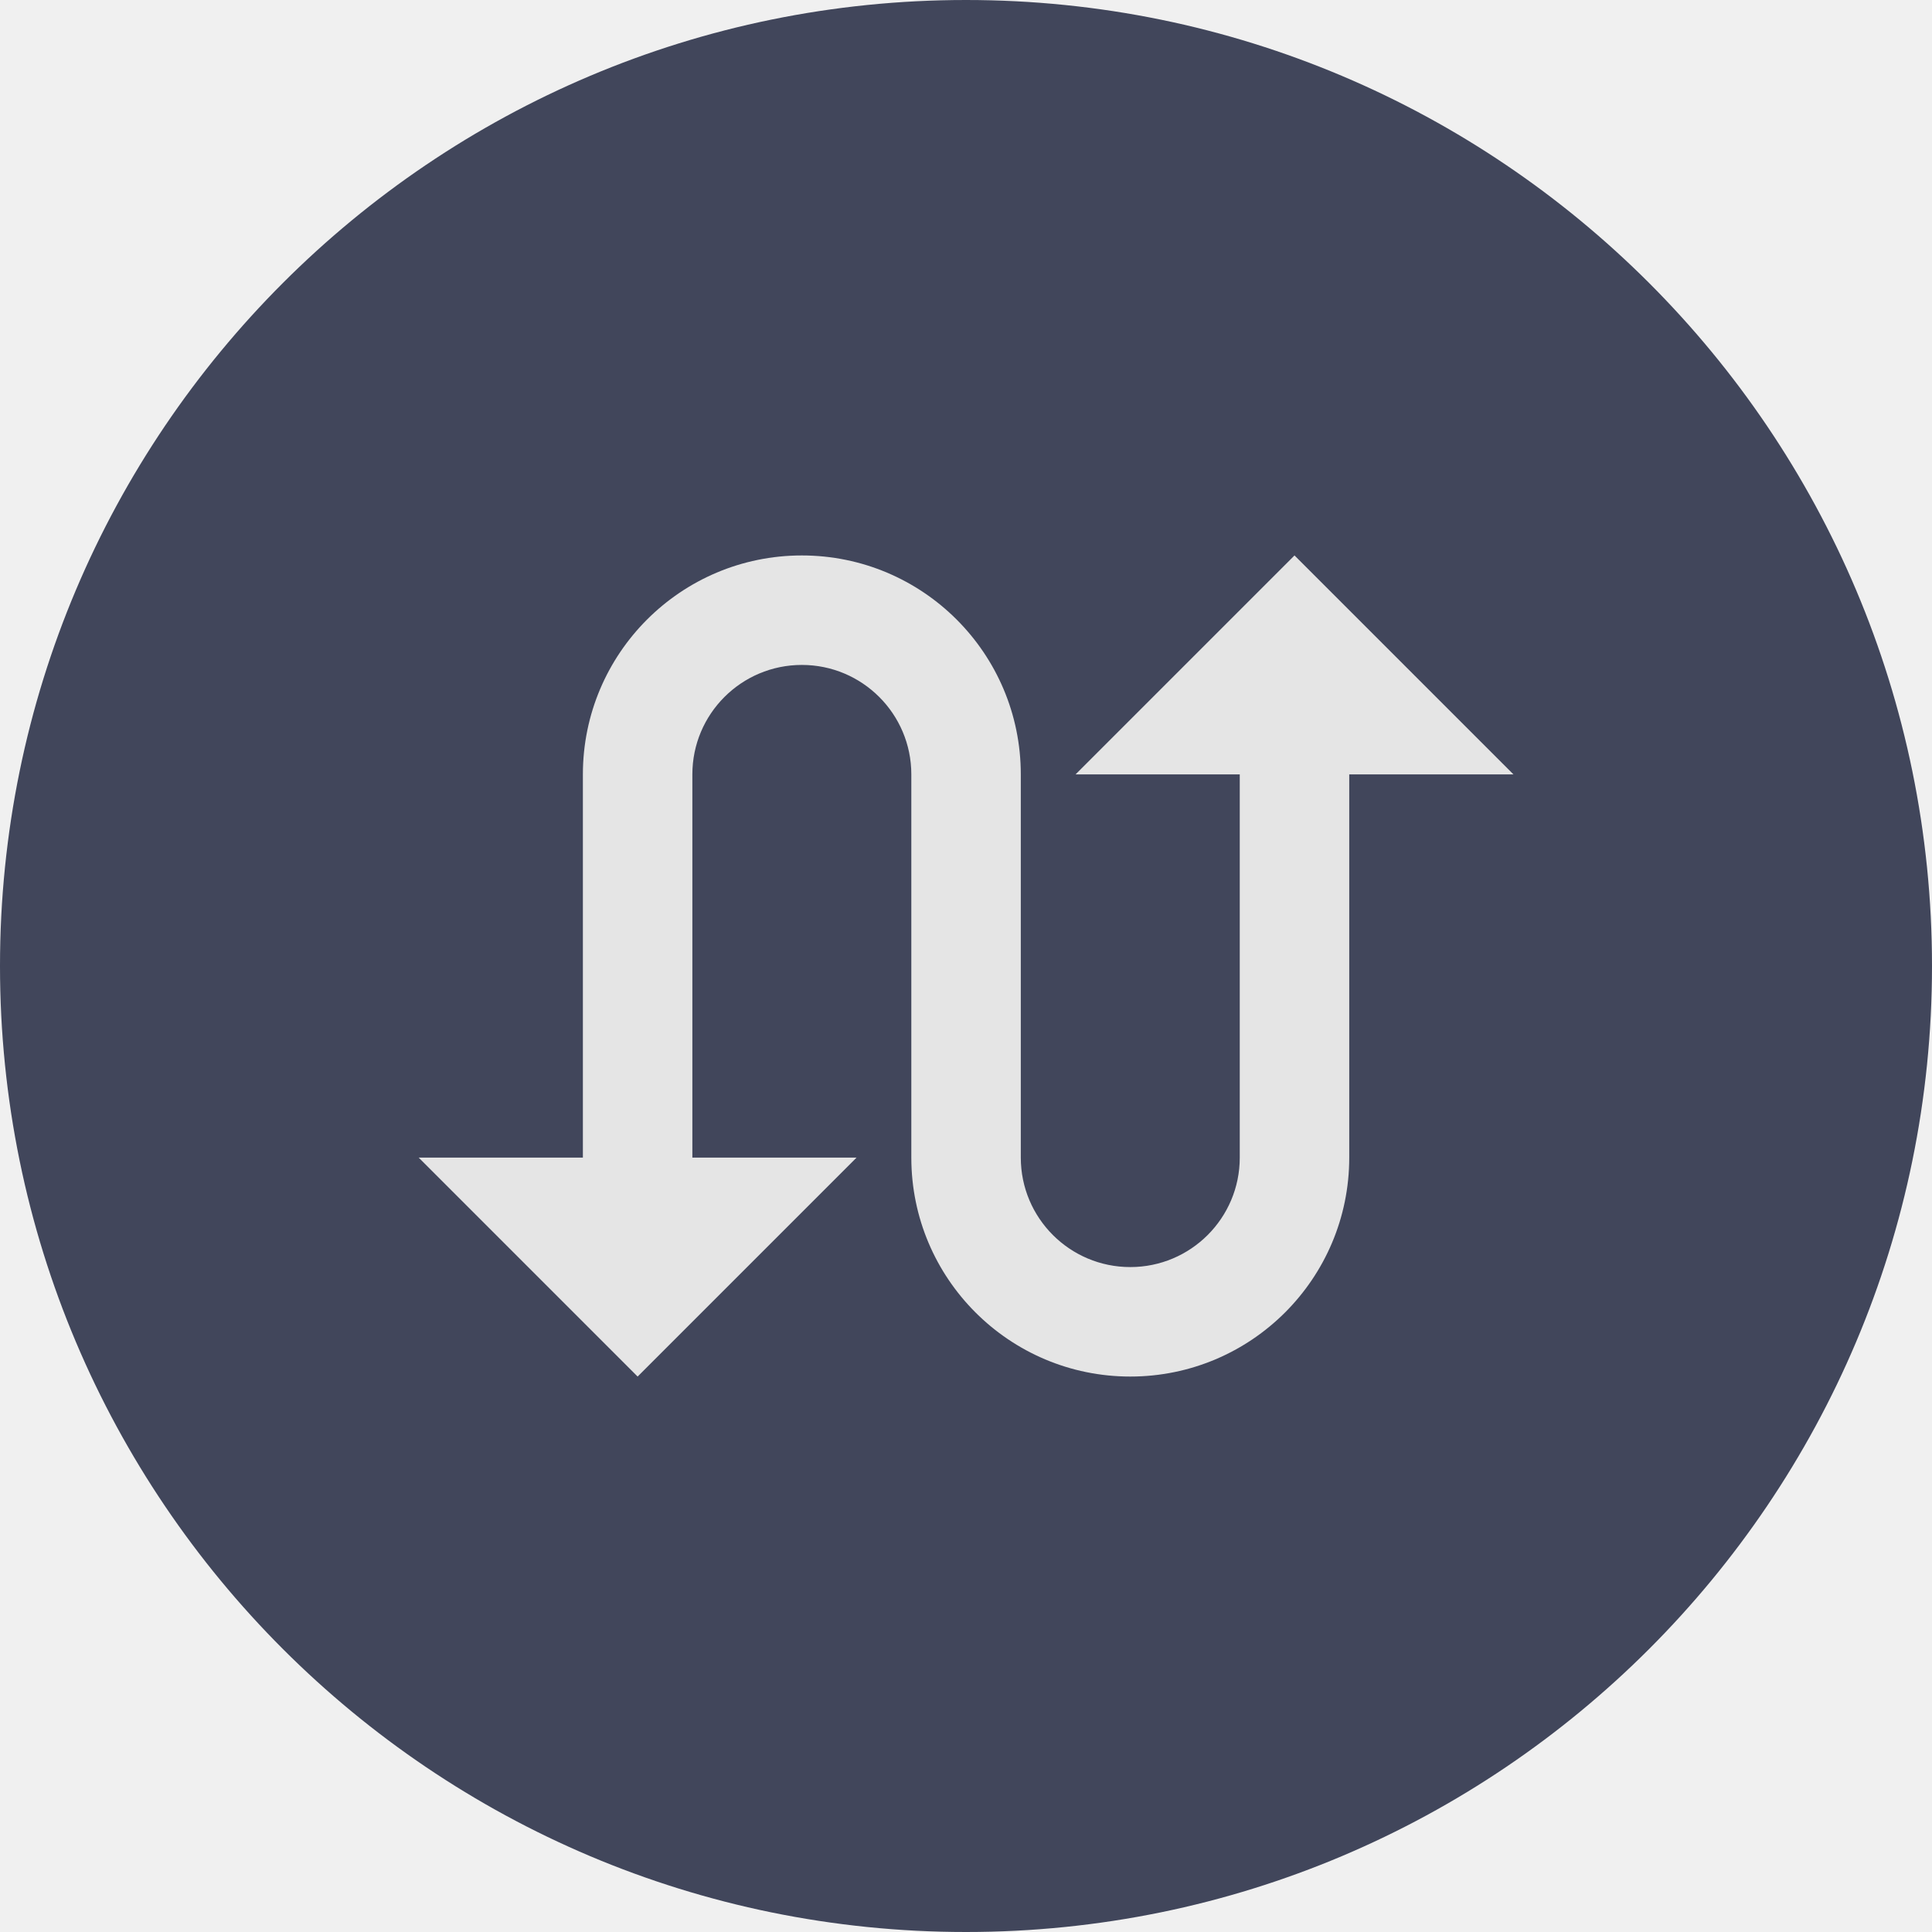
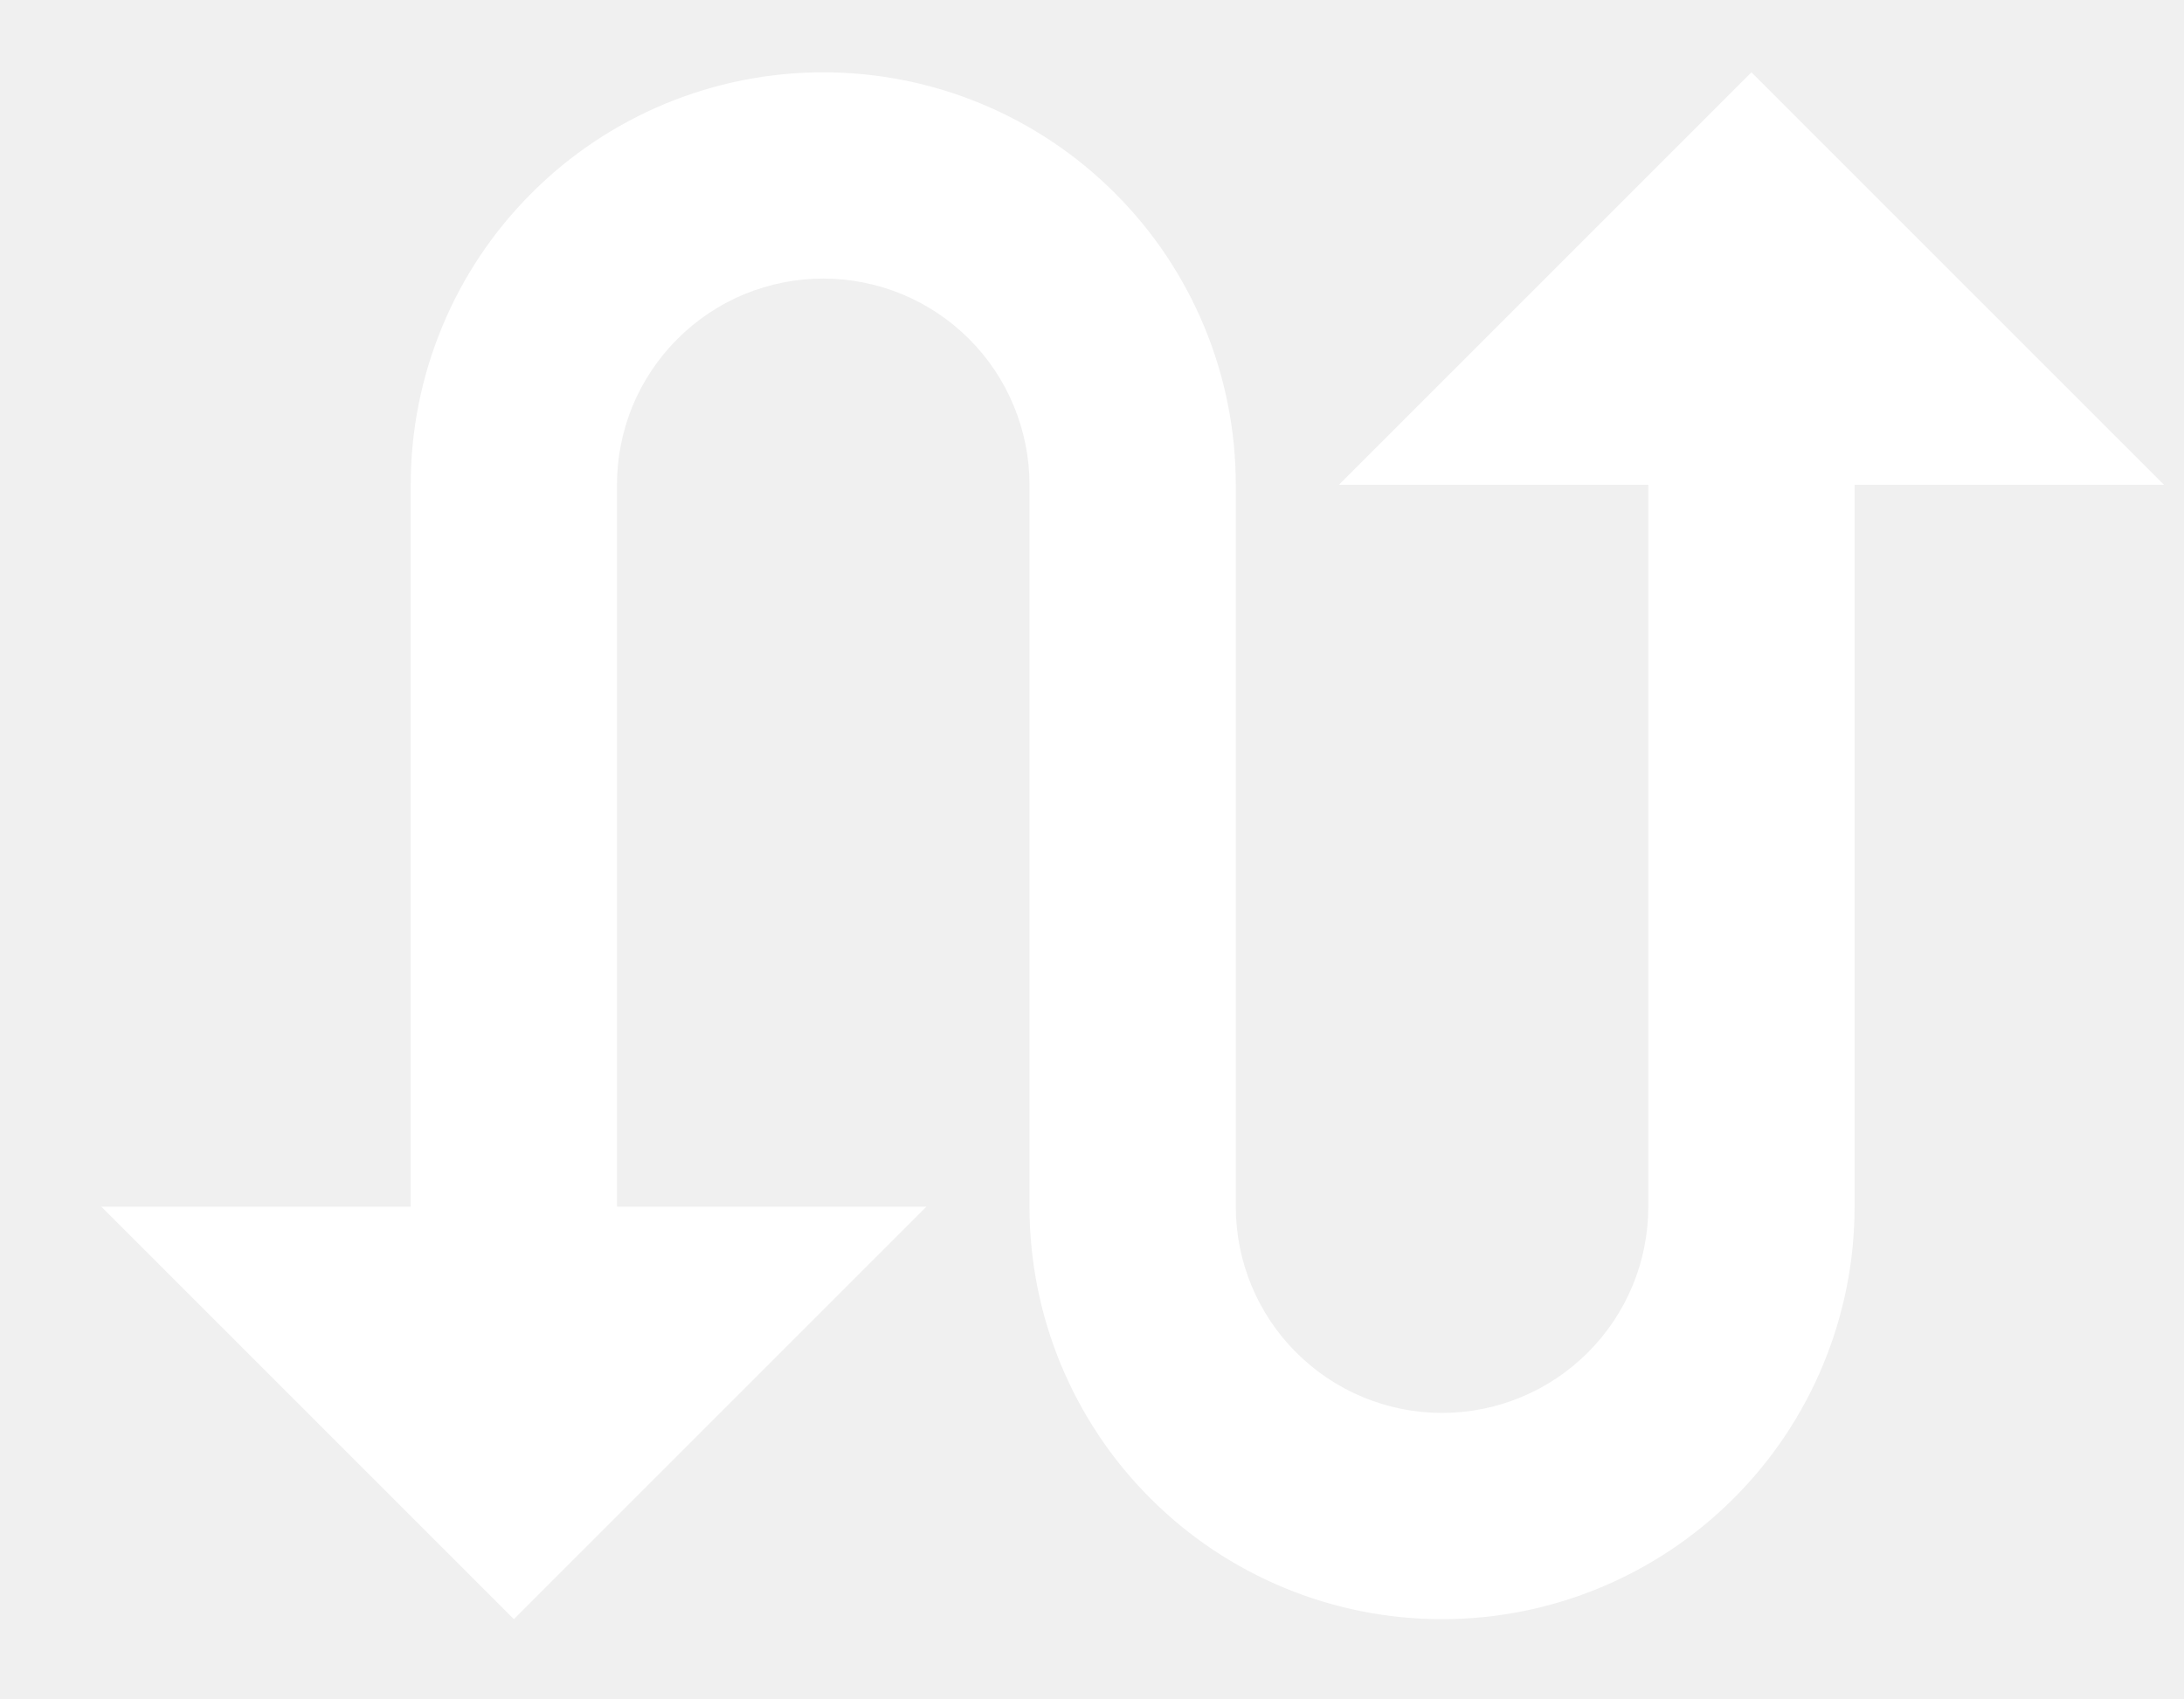
- <svg xmlns="http://www.w3.org/2000/svg" width="30" height="30" viewBox="0 0 30 30">
-   <g id="Group_573" data-name="Group 573" transform="translate(-1700 -154)">
-     <circle id="Ellipse_13" data-name="Ellipse 13" cx="15" cy="15" r="15" transform="translate(1700 154)" fill="#41465b" />
-     <g id="swap_1_" data-name="swap (1)" transform="translate(1706.501 109.292)">
-       <g id="Group_399" data-name="Group 399" transform="translate(0 53.333)">
-         <path id="Path_197" data-name="Path 197" d="M13.6,53.333l-3.4,3.4h2.55v5.95a1.7,1.7,0,1,1-3.4,0v-5.95a3.4,3.4,0,0,0-6.8,0v5.95H0l3.4,3.4,3.4-3.4H4.25v-5.95a1.7,1.7,0,1,1,3.4,0v5.95a3.4,3.4,0,1,0,6.8,0v-5.95H17Z" transform="translate(0 -53.333)" fill="#e5e5e5" />
-       </g>
-     </g>
-   </g>
+ <svg xmlns="http://www.w3.org/2000/svg" width="18" height="14" viewBox="0 0 18 14" fill="none">
+   <path d="M14.435 0.596L11.035 3.996H13.585V9.946C13.585 10.397 13.406 10.829 13.087 11.148C12.768 11.467 12.336 11.646 11.885 11.646C11.434 11.646 11.002 11.467 10.683 11.148C10.364 10.829 10.185 10.397 10.185 9.946V3.996C10.185 3.094 9.827 2.229 9.189 1.592C8.551 0.954 7.687 0.596 6.785 0.596C5.883 0.596 5.018 0.954 4.381 1.592C3.743 2.229 3.385 3.094 3.385 3.996V9.946H0.835L4.235 13.346L7.635 9.946H5.085V3.996C5.085 3.773 5.129 3.552 5.214 3.345C5.3 3.139 5.425 2.952 5.583 2.794C5.741 2.636 5.928 2.511 6.134 2.425C6.341 2.34 6.562 2.296 6.785 2.296C7.008 2.296 7.229 2.34 7.435 2.425C7.642 2.511 7.829 2.636 7.987 2.794C8.145 2.952 8.27 3.139 8.355 3.345C8.441 3.552 8.485 3.773 8.485 3.996V9.946C8.485 10.848 8.843 11.713 9.481 12.35C10.118 12.988 10.983 13.346 11.885 13.346C12.787 13.346 13.651 12.988 14.289 12.35C14.927 11.713 15.285 10.848 15.285 9.946V3.996H17.835L14.435 0.596Z" fill="white" />
</svg>
